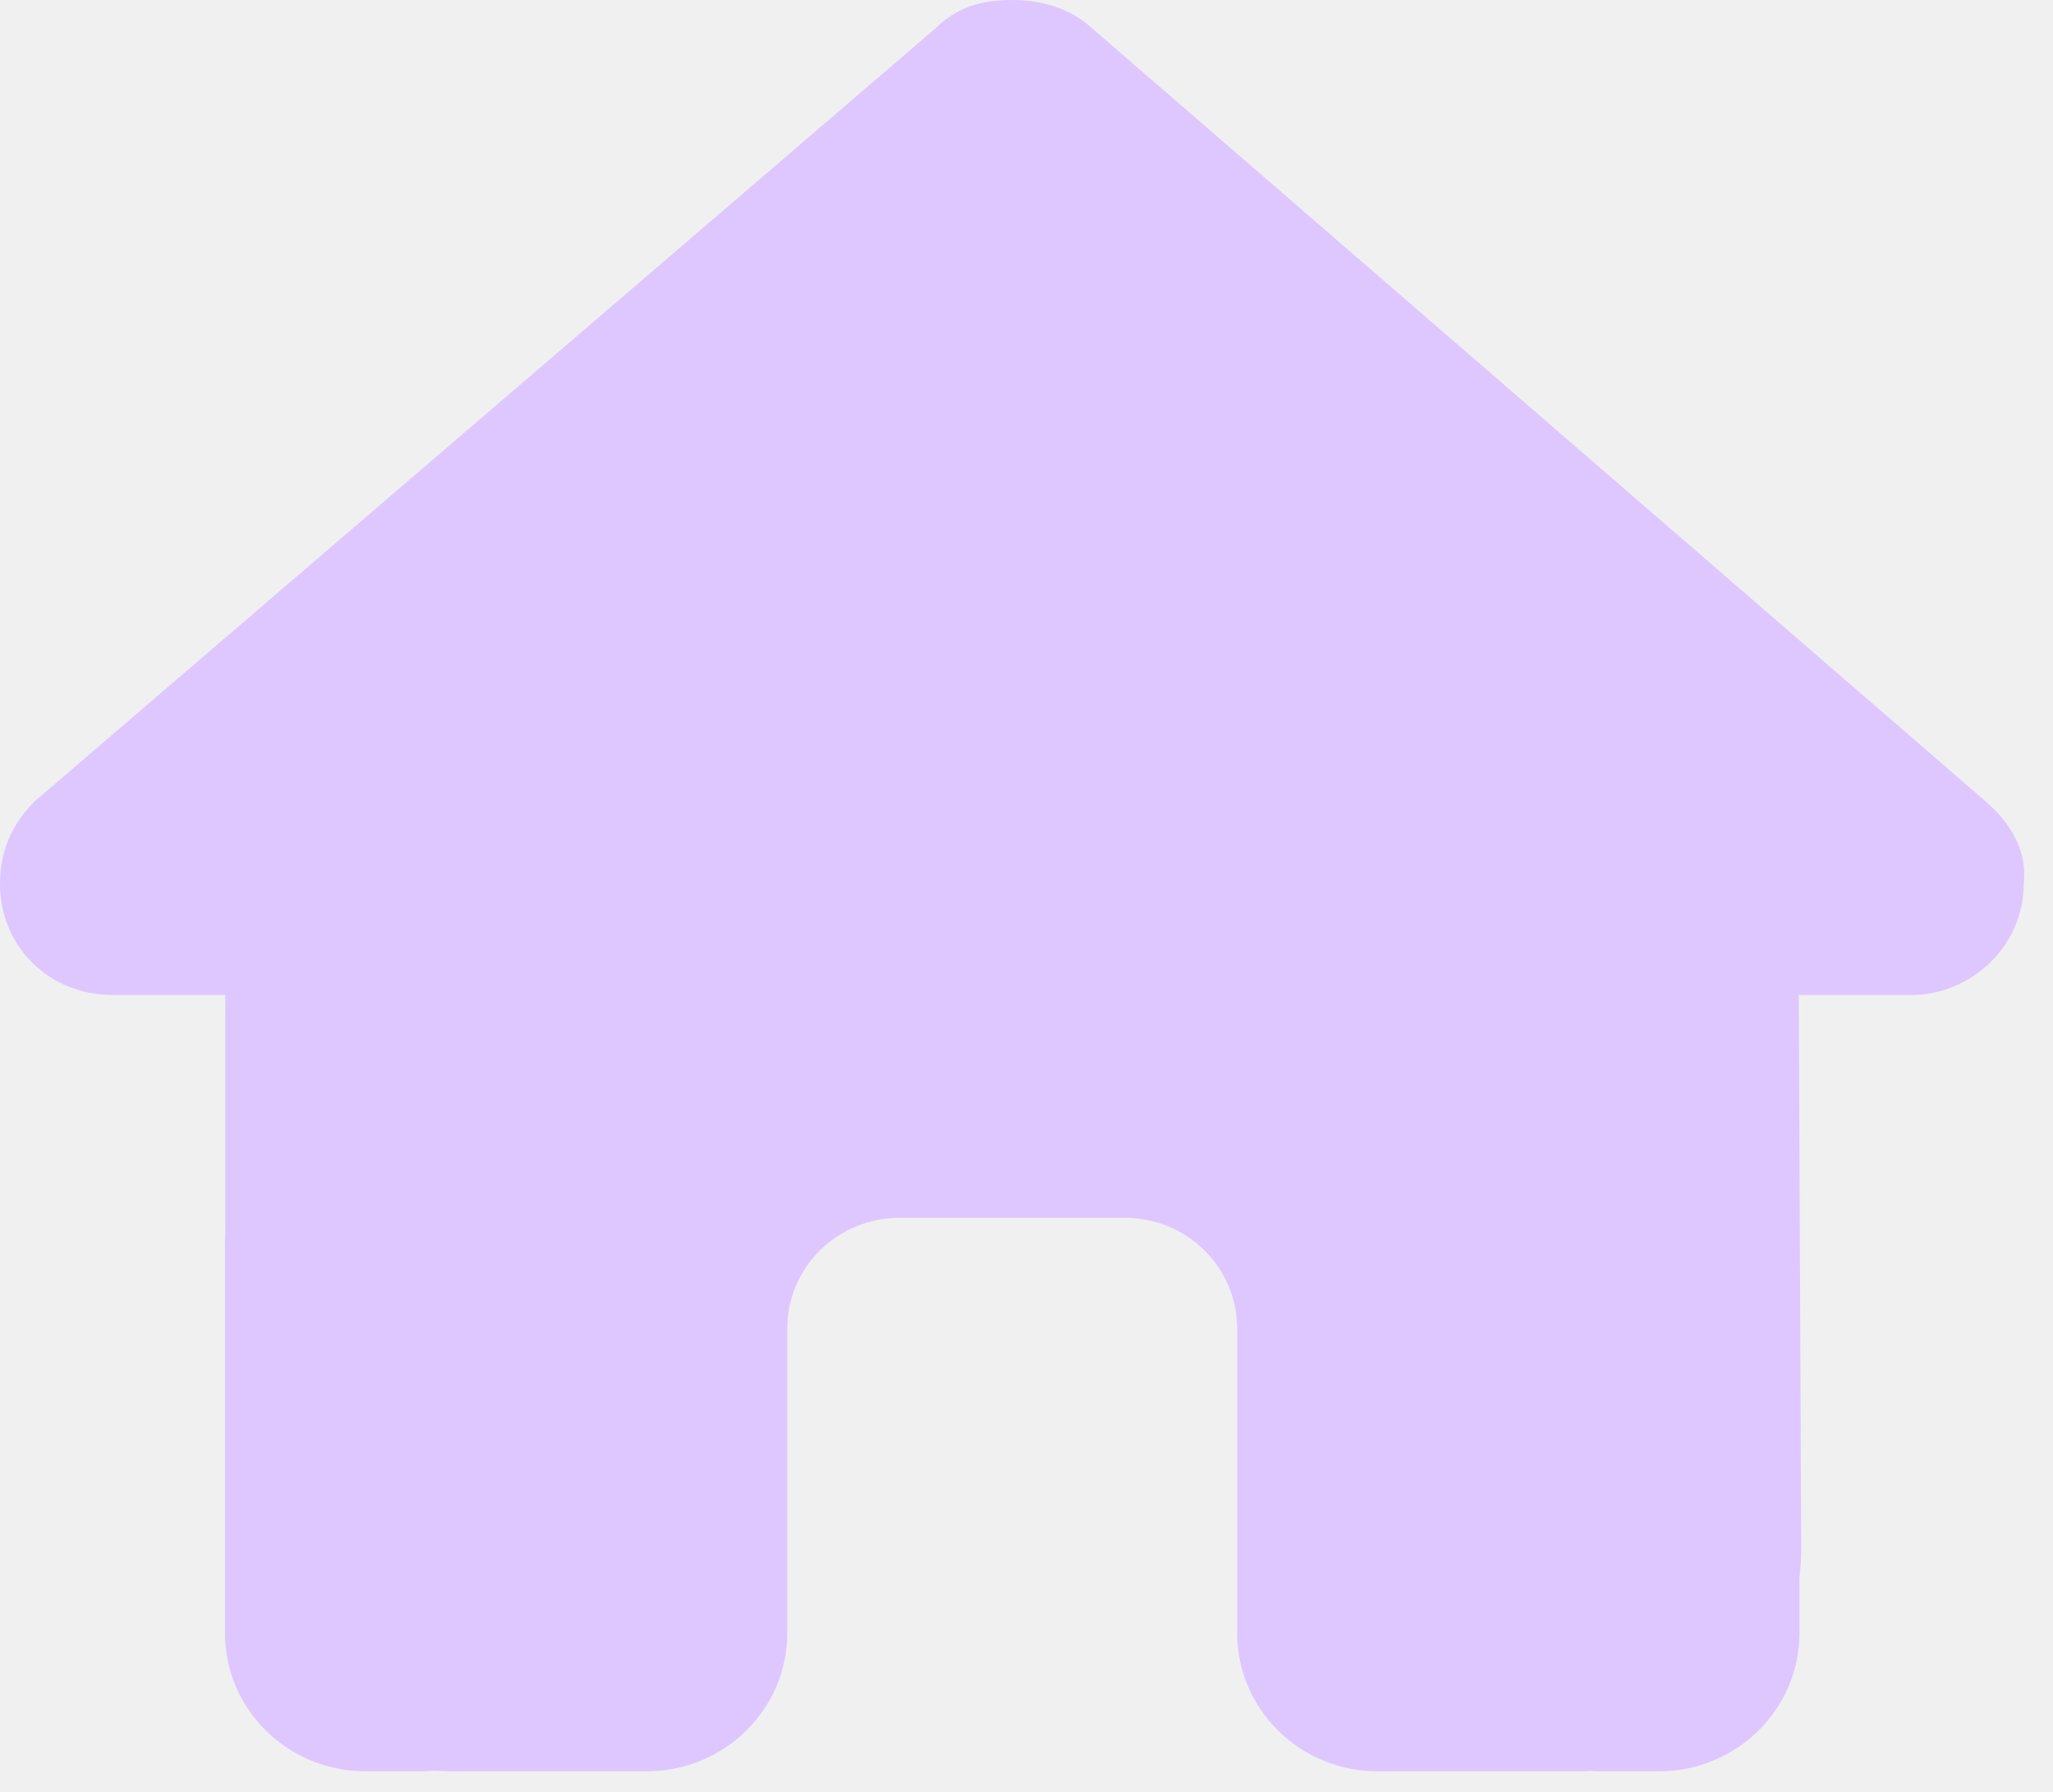
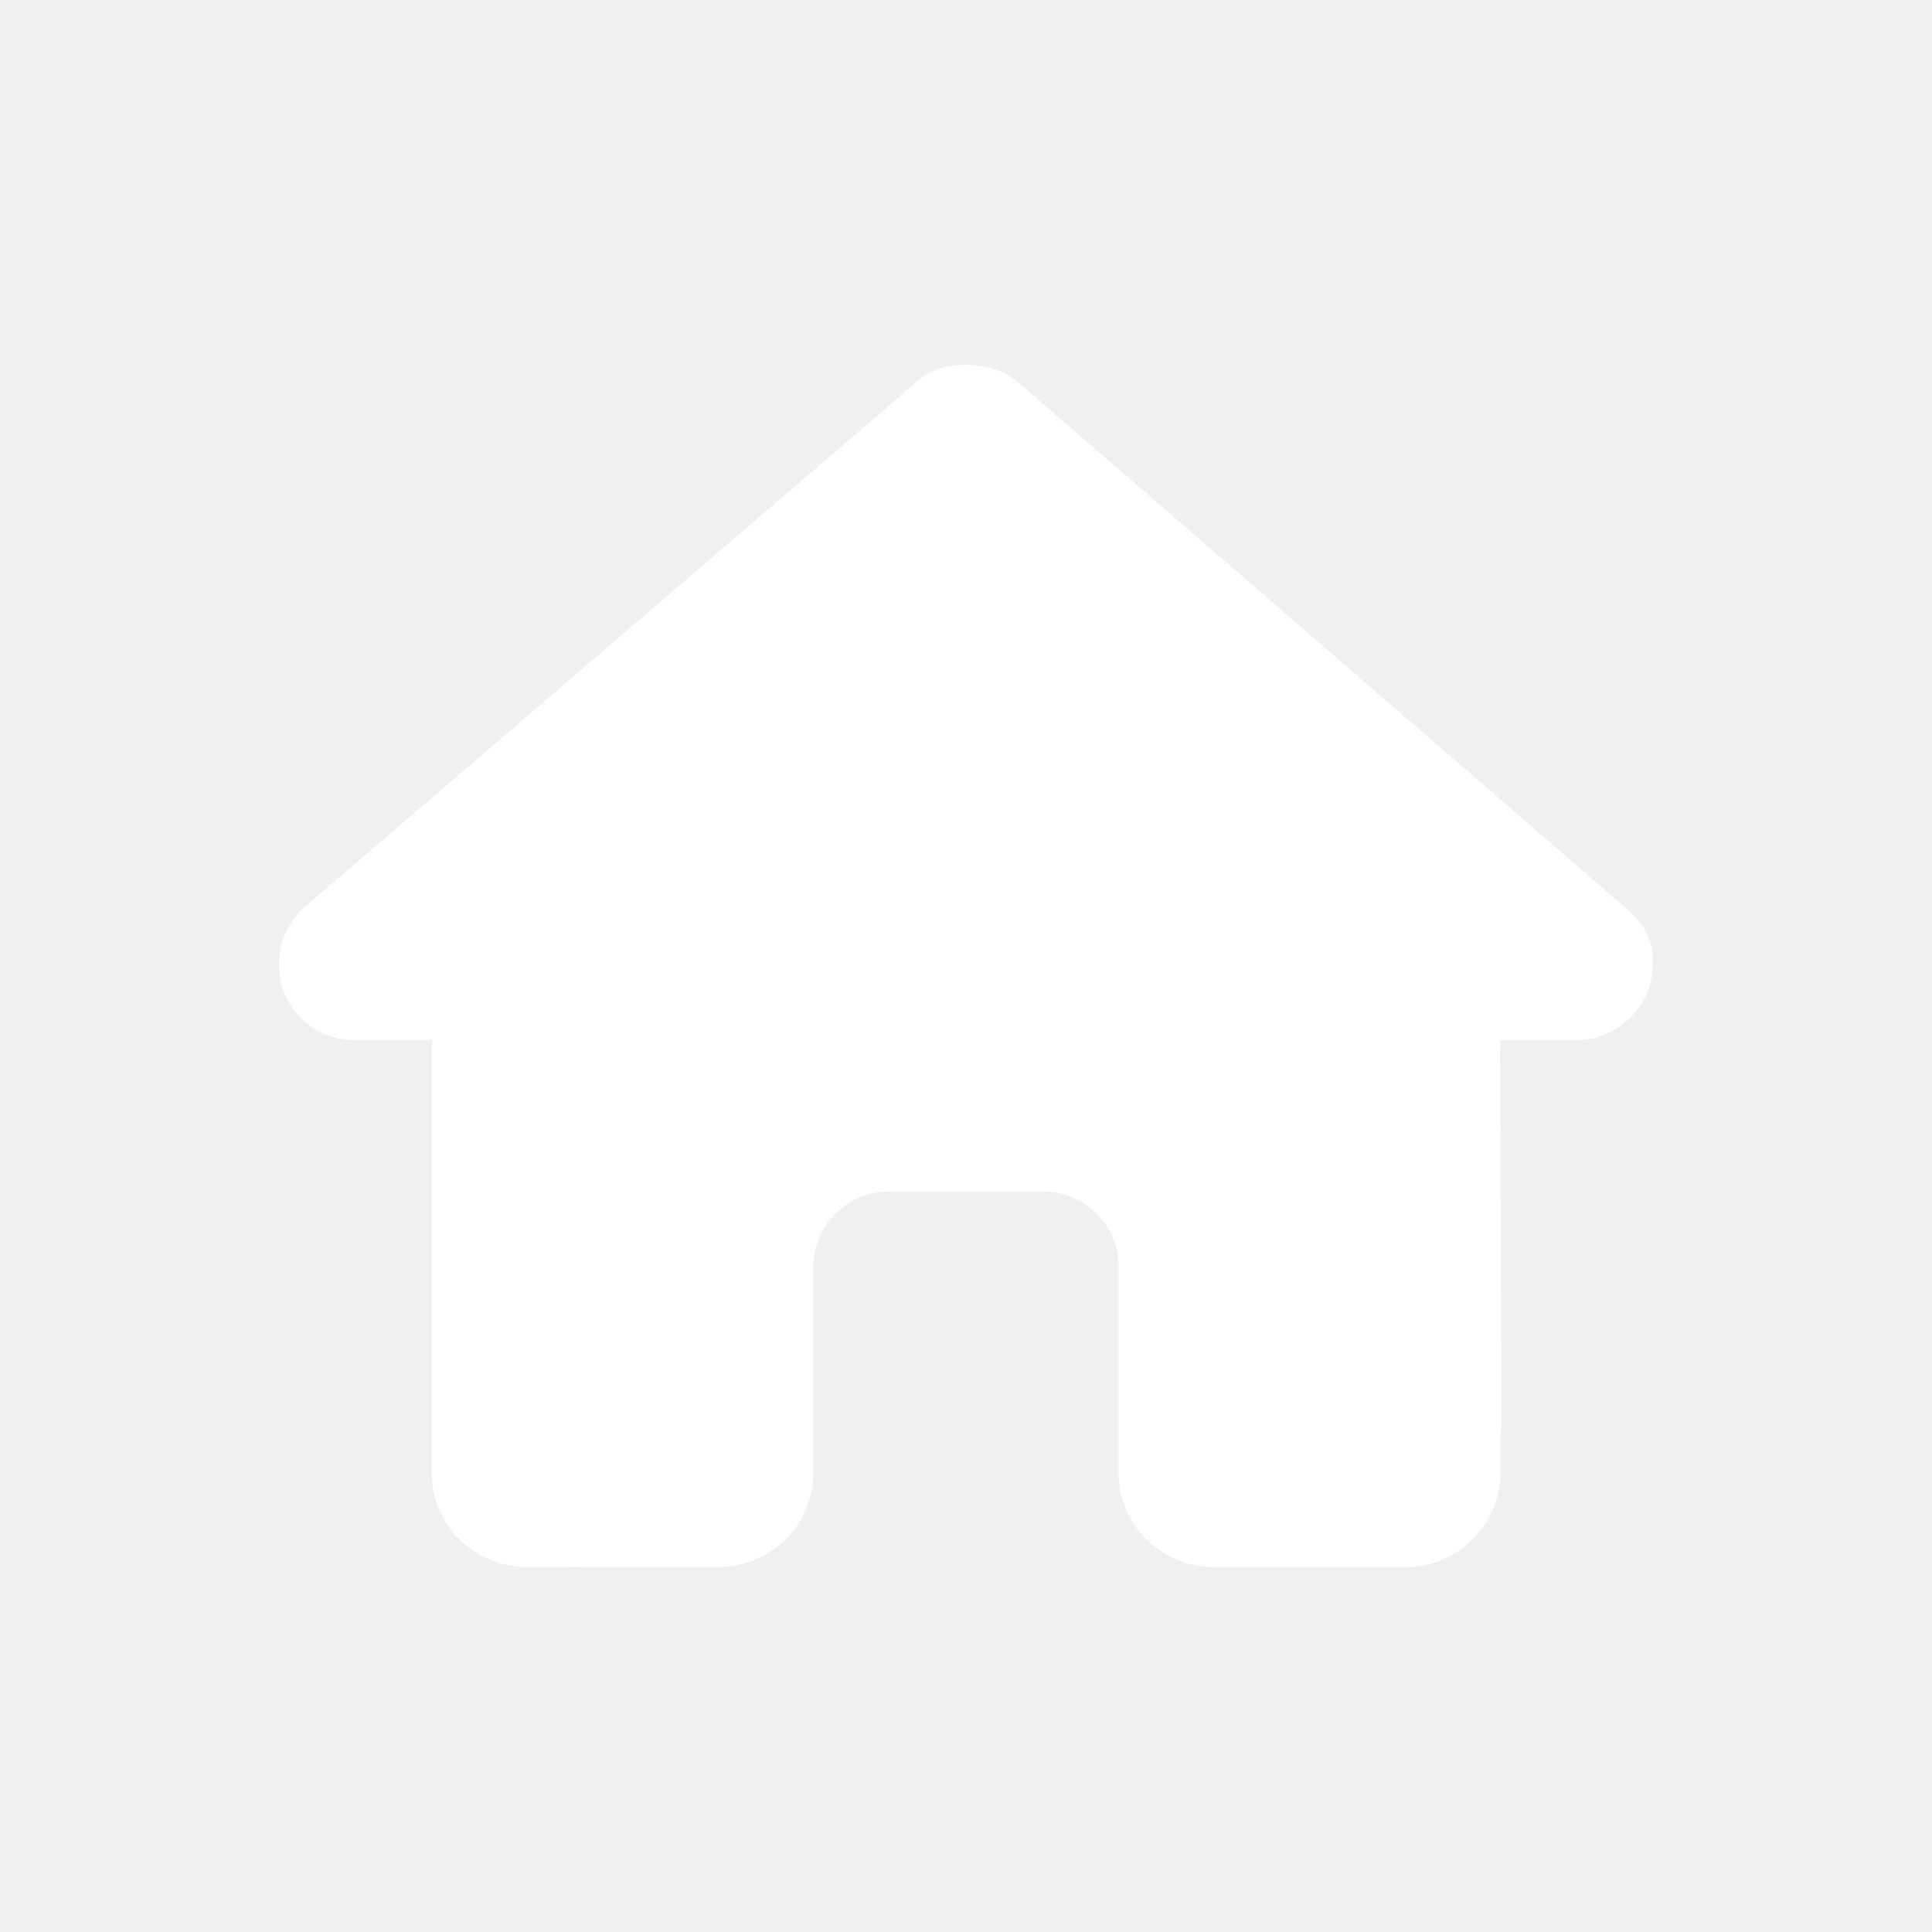
- <svg xmlns="http://www.w3.org/2000/svg" width="55" height="48" viewBox="0 0 55 48" fill="none">
-   <path d="M54.215 23.679C54.215 25.347 52.802 26.654 51.202 26.654H48.189L48.255 41.5C48.255 41.751 48.236 42.001 48.208 42.251V43.743C48.208 45.791 46.522 47.45 44.441 47.45H42.935C42.831 47.45 42.728 47.45 42.624 47.441C42.492 47.45 42.36 47.45 42.229 47.45H39.169H36.909C34.828 47.45 33.143 45.791 33.143 43.743V41.519V35.588C33.143 33.947 31.796 32.622 30.13 32.622H24.104C22.437 32.622 21.091 33.947 21.091 35.588V41.519V43.743C21.091 45.791 19.405 47.45 17.325 47.45H15.065H12.061C11.92 47.45 11.779 47.441 11.638 47.432C11.525 47.441 11.412 47.45 11.299 47.45H9.792C7.711 47.45 6.026 45.791 6.026 43.743V33.363C6.026 33.28 6.026 33.187 6.035 33.104V26.654H3.013C1.318 26.654 0 25.356 0 23.679C0 22.845 0.282 22.103 0.942 21.454L25.083 0.741C25.742 0.093 26.495 0 27.154 0C27.813 0 28.567 0.185 29.132 0.649L53.179 21.454C53.932 22.103 54.309 22.845 54.215 23.679Z" fill="#DEC7FF" />
+ <svg xmlns="http://www.w3.org/2000/svg" width="45" height="45" viewBox="0 0 45 45" fill="none">
+   <path d="M38.492 22.473C38.492 23.457 37.658 24.228 36.714 24.228H34.936L34.975 32.989C34.975 33.137 34.964 33.284 34.947 33.432V34.312C34.947 35.521 33.952 36.5 32.724 36.5H31.835C31.774 36.5 31.713 36.5 31.652 36.495C31.574 36.5 31.497 36.5 31.419 36.5H29.613H28.28C27.052 36.5 26.057 35.521 26.057 34.312V33V29.5C26.057 28.532 25.263 27.75 24.279 27.75H20.723C19.74 27.75 18.945 28.532 18.945 29.5V33V34.312C18.945 35.521 17.951 36.5 16.723 36.5H15.39H13.617C13.534 36.5 13.451 36.495 13.367 36.489C13.301 36.495 13.234 36.5 13.167 36.5H12.278C11.05 36.5 10.056 35.521 10.056 34.312V28.188C10.056 28.138 10.056 28.084 10.061 28.034V24.228H8.278C7.278 24.228 6.5 23.462 6.5 22.473C6.5 21.98 6.667 21.543 7.056 21.16L21.301 8.938C21.69 8.555 22.135 8.5 22.524 8.5C22.913 8.5 23.357 8.609 23.69 8.883L37.88 21.16C38.325 21.543 38.547 21.98 38.492 22.473Z" fill="white" />
</svg>
